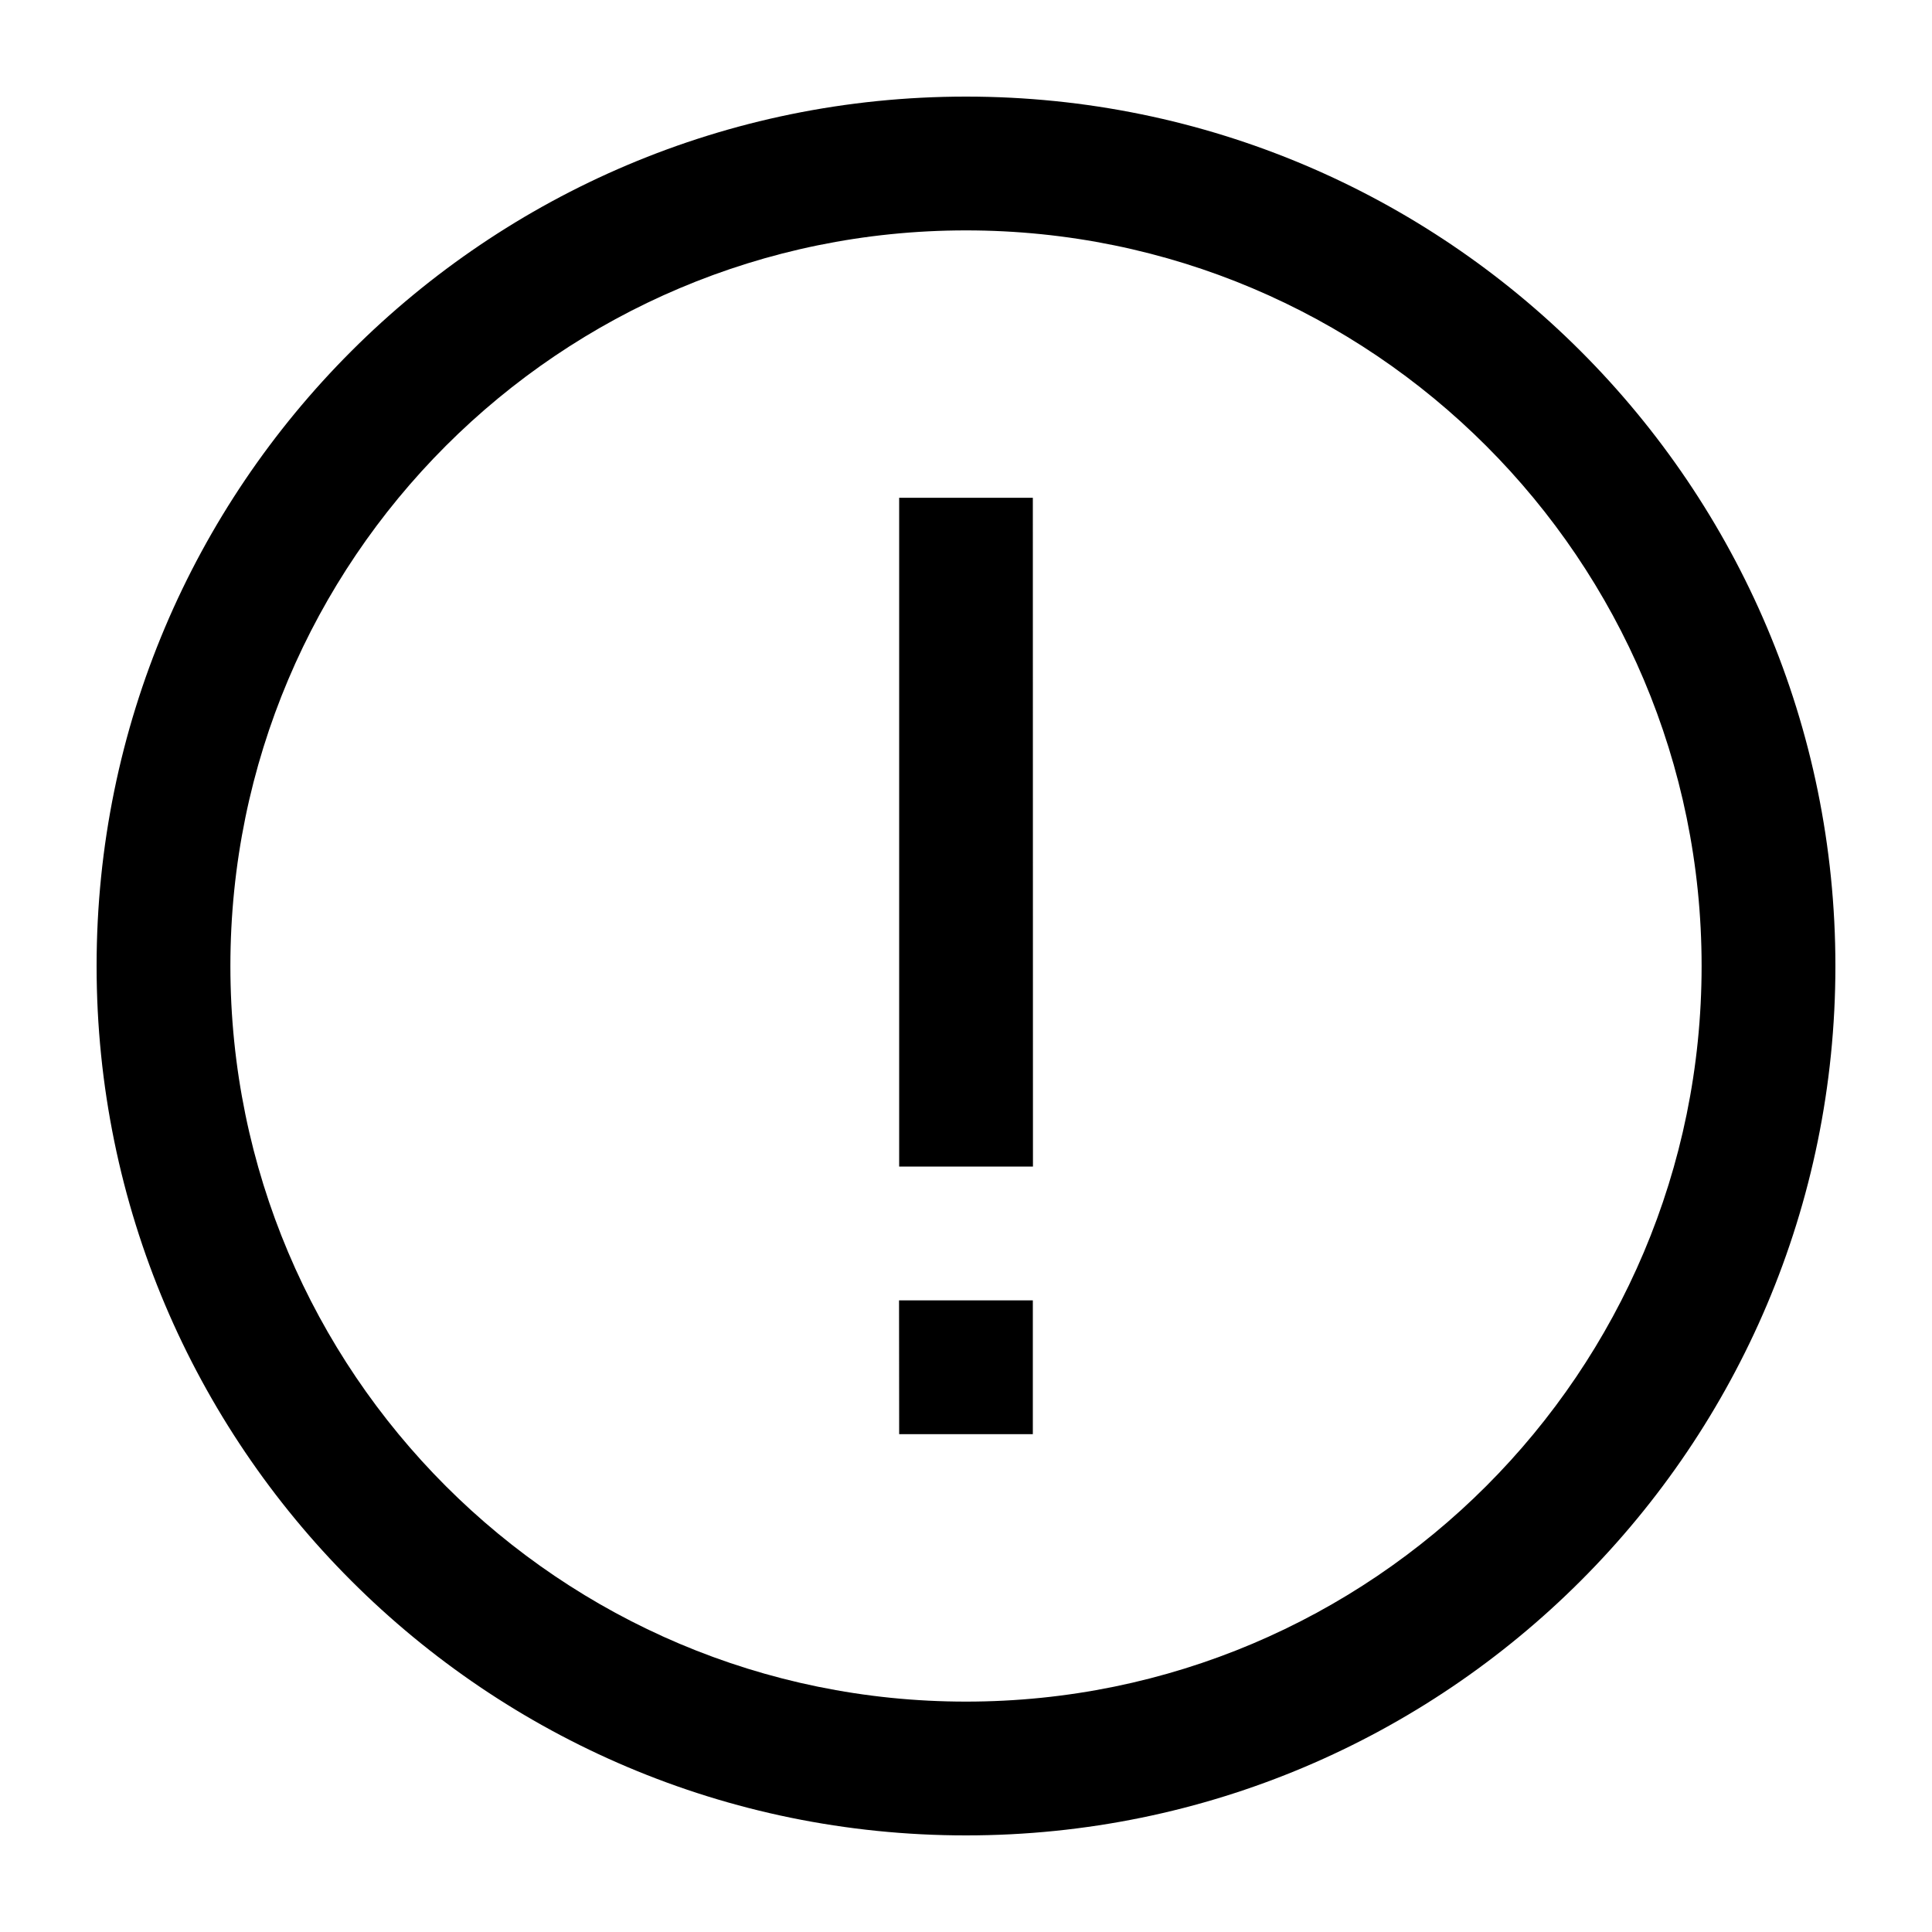
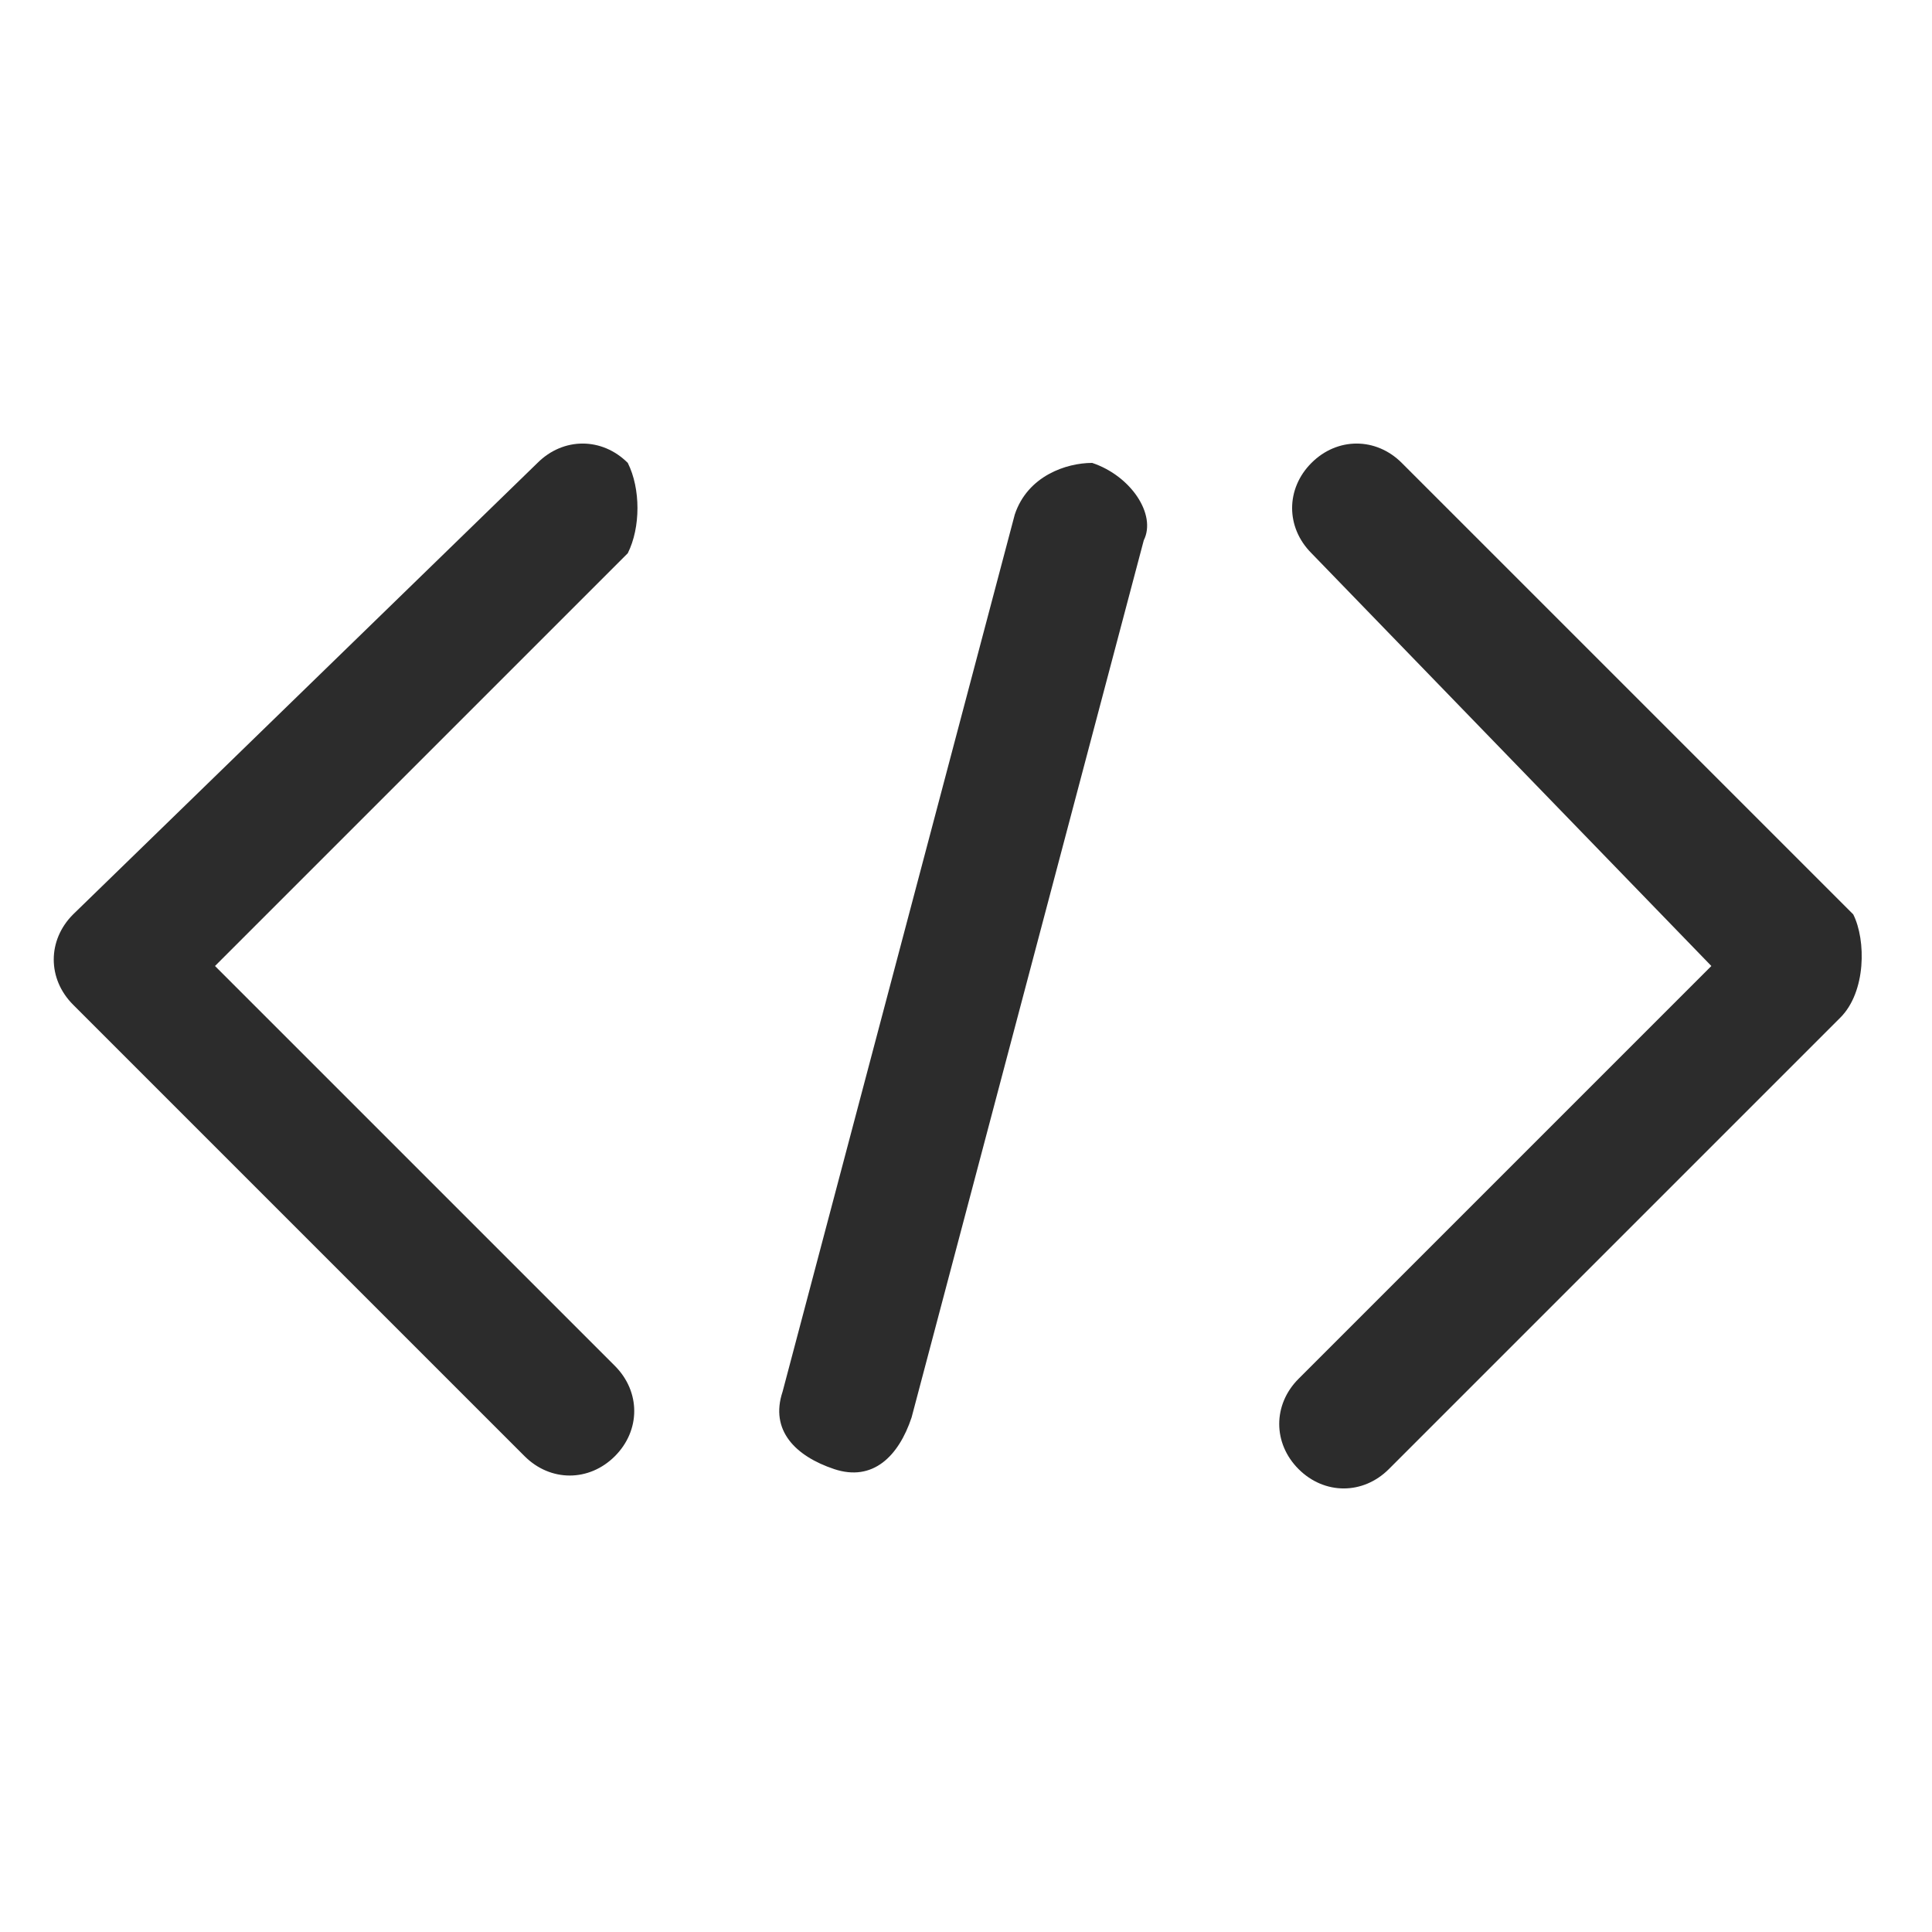
- <svg xmlns="http://www.w3.org/2000/svg" version="1.1" width="32" height="32" viewBox="0 0 32 32">
-   <path d="M16 1.6c-7.953 0-14.4 6.447-14.4 14.4s6.447 14.4 14.4 14.4c7.953 0 14.4-6.447 14.4-14.4v0c0-7.953-6.447-14.4-14.4-14.4v0zM16 28.184c-6.729 0-12.184-5.455-12.184-12.184s5.455-12.184 12.184-12.184c6.729 0 12.184 5.455 12.184 12.184v0c0 6.729-5.455 12.184-12.184 12.184v0zM17.107 8.245h-2.214v11.077h2.216zM14.891 21.538h2.216v2.216h-2.214z" />
+ <svg xmlns="http://www.w3.org/2000/svg" t="1710316373059" class="icon" viewBox="0 0 1027 1024" version="1.1" p-id="1621" width="200" height="200">
+   <path d="M333.714 244.571c-13.714-13.714-34.286-13.714-48 0L38.857 484.571c-13.714 13.714-13.714 34.286 0 48l240 240c13.714 13.714 34.286 13.714 48 0 13.714-13.714 13.714-34.286 0-48L114.286 512l219.429-219.429c6.857-13.714 6.857-34.286 0-48z m246.857 0c-13.714 0-34.286 6.857-41.143 27.429l-123.429 466.286c-6.857 20.571 6.857 34.286 27.429 41.143s34.286-6.857 41.143-27.429l123.429-466.286c6.857-13.714-6.857-34.286-27.429-41.143z m404.571 240l-240-240c-13.714-13.714-34.286-13.714-48 0-13.714 13.714-13.714 34.286 0 48L909.714 512l-219.429 219.429c-13.714 13.714-13.714 34.286 0 48 13.714 13.714 34.286 13.714 48 0l240-240c13.714-13.714 13.714-41.143 6.857-54.857z" fill="#2c2c2c" p-id="1622" />
</svg>
